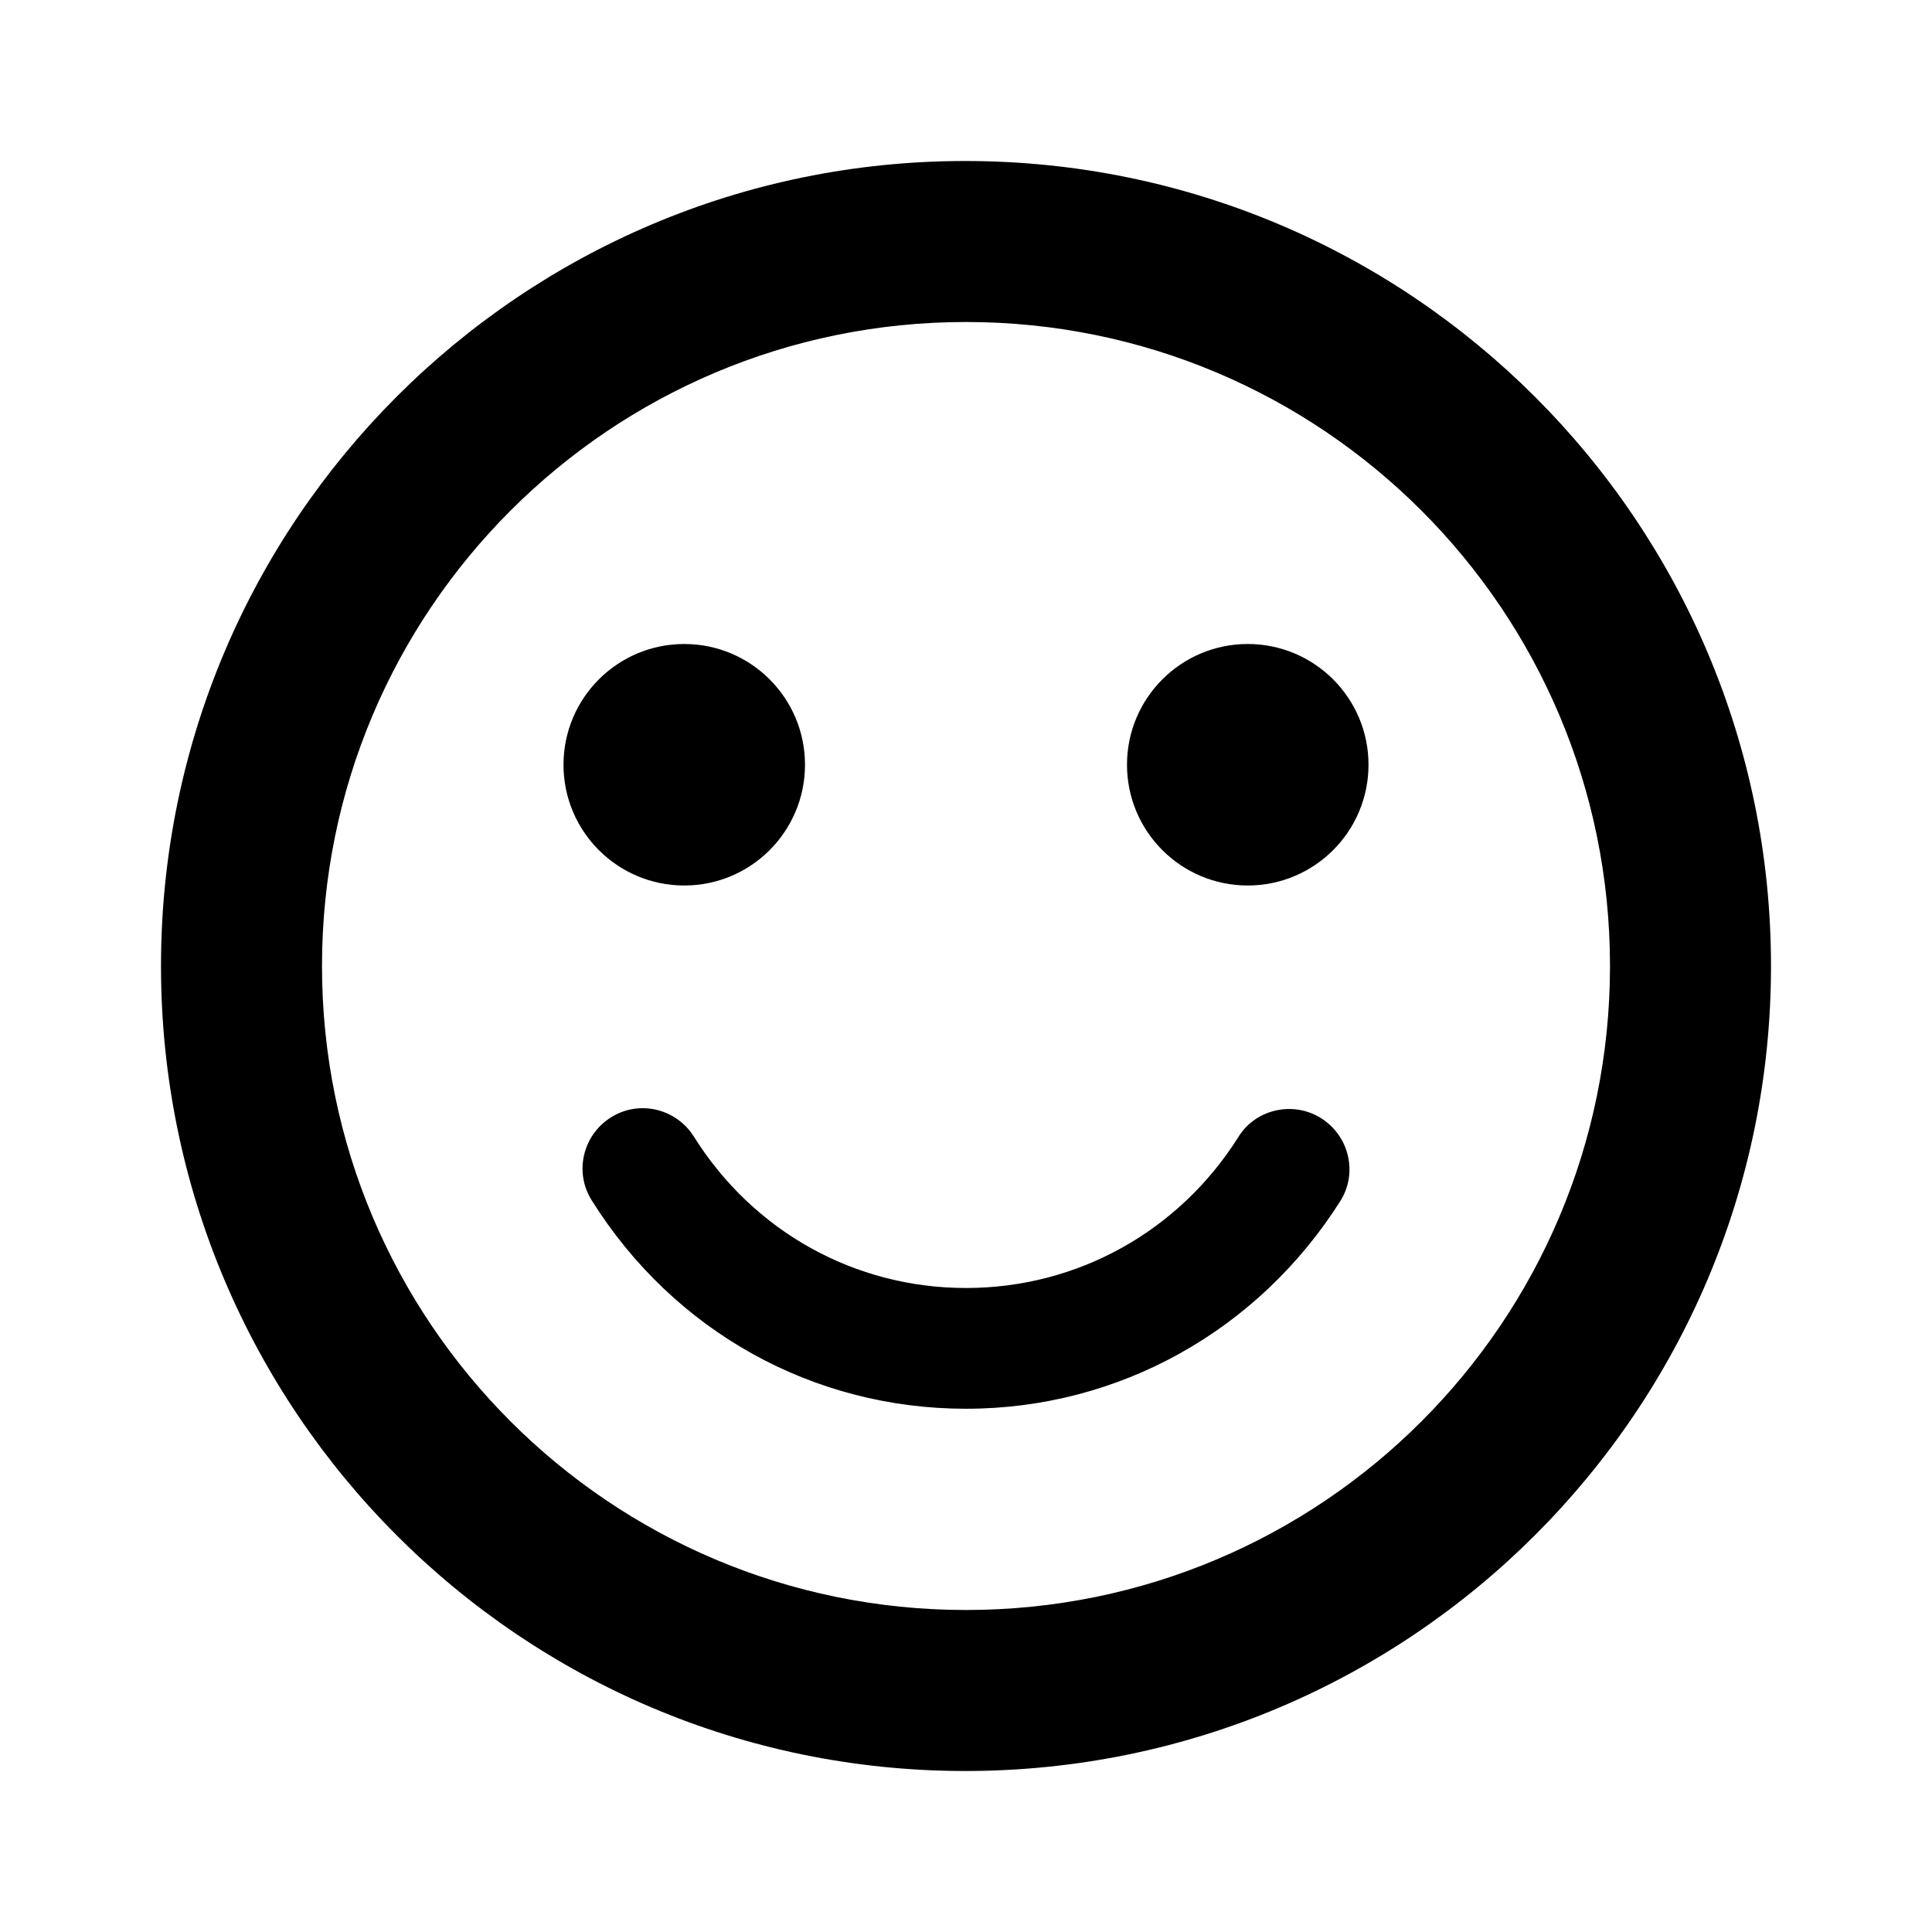
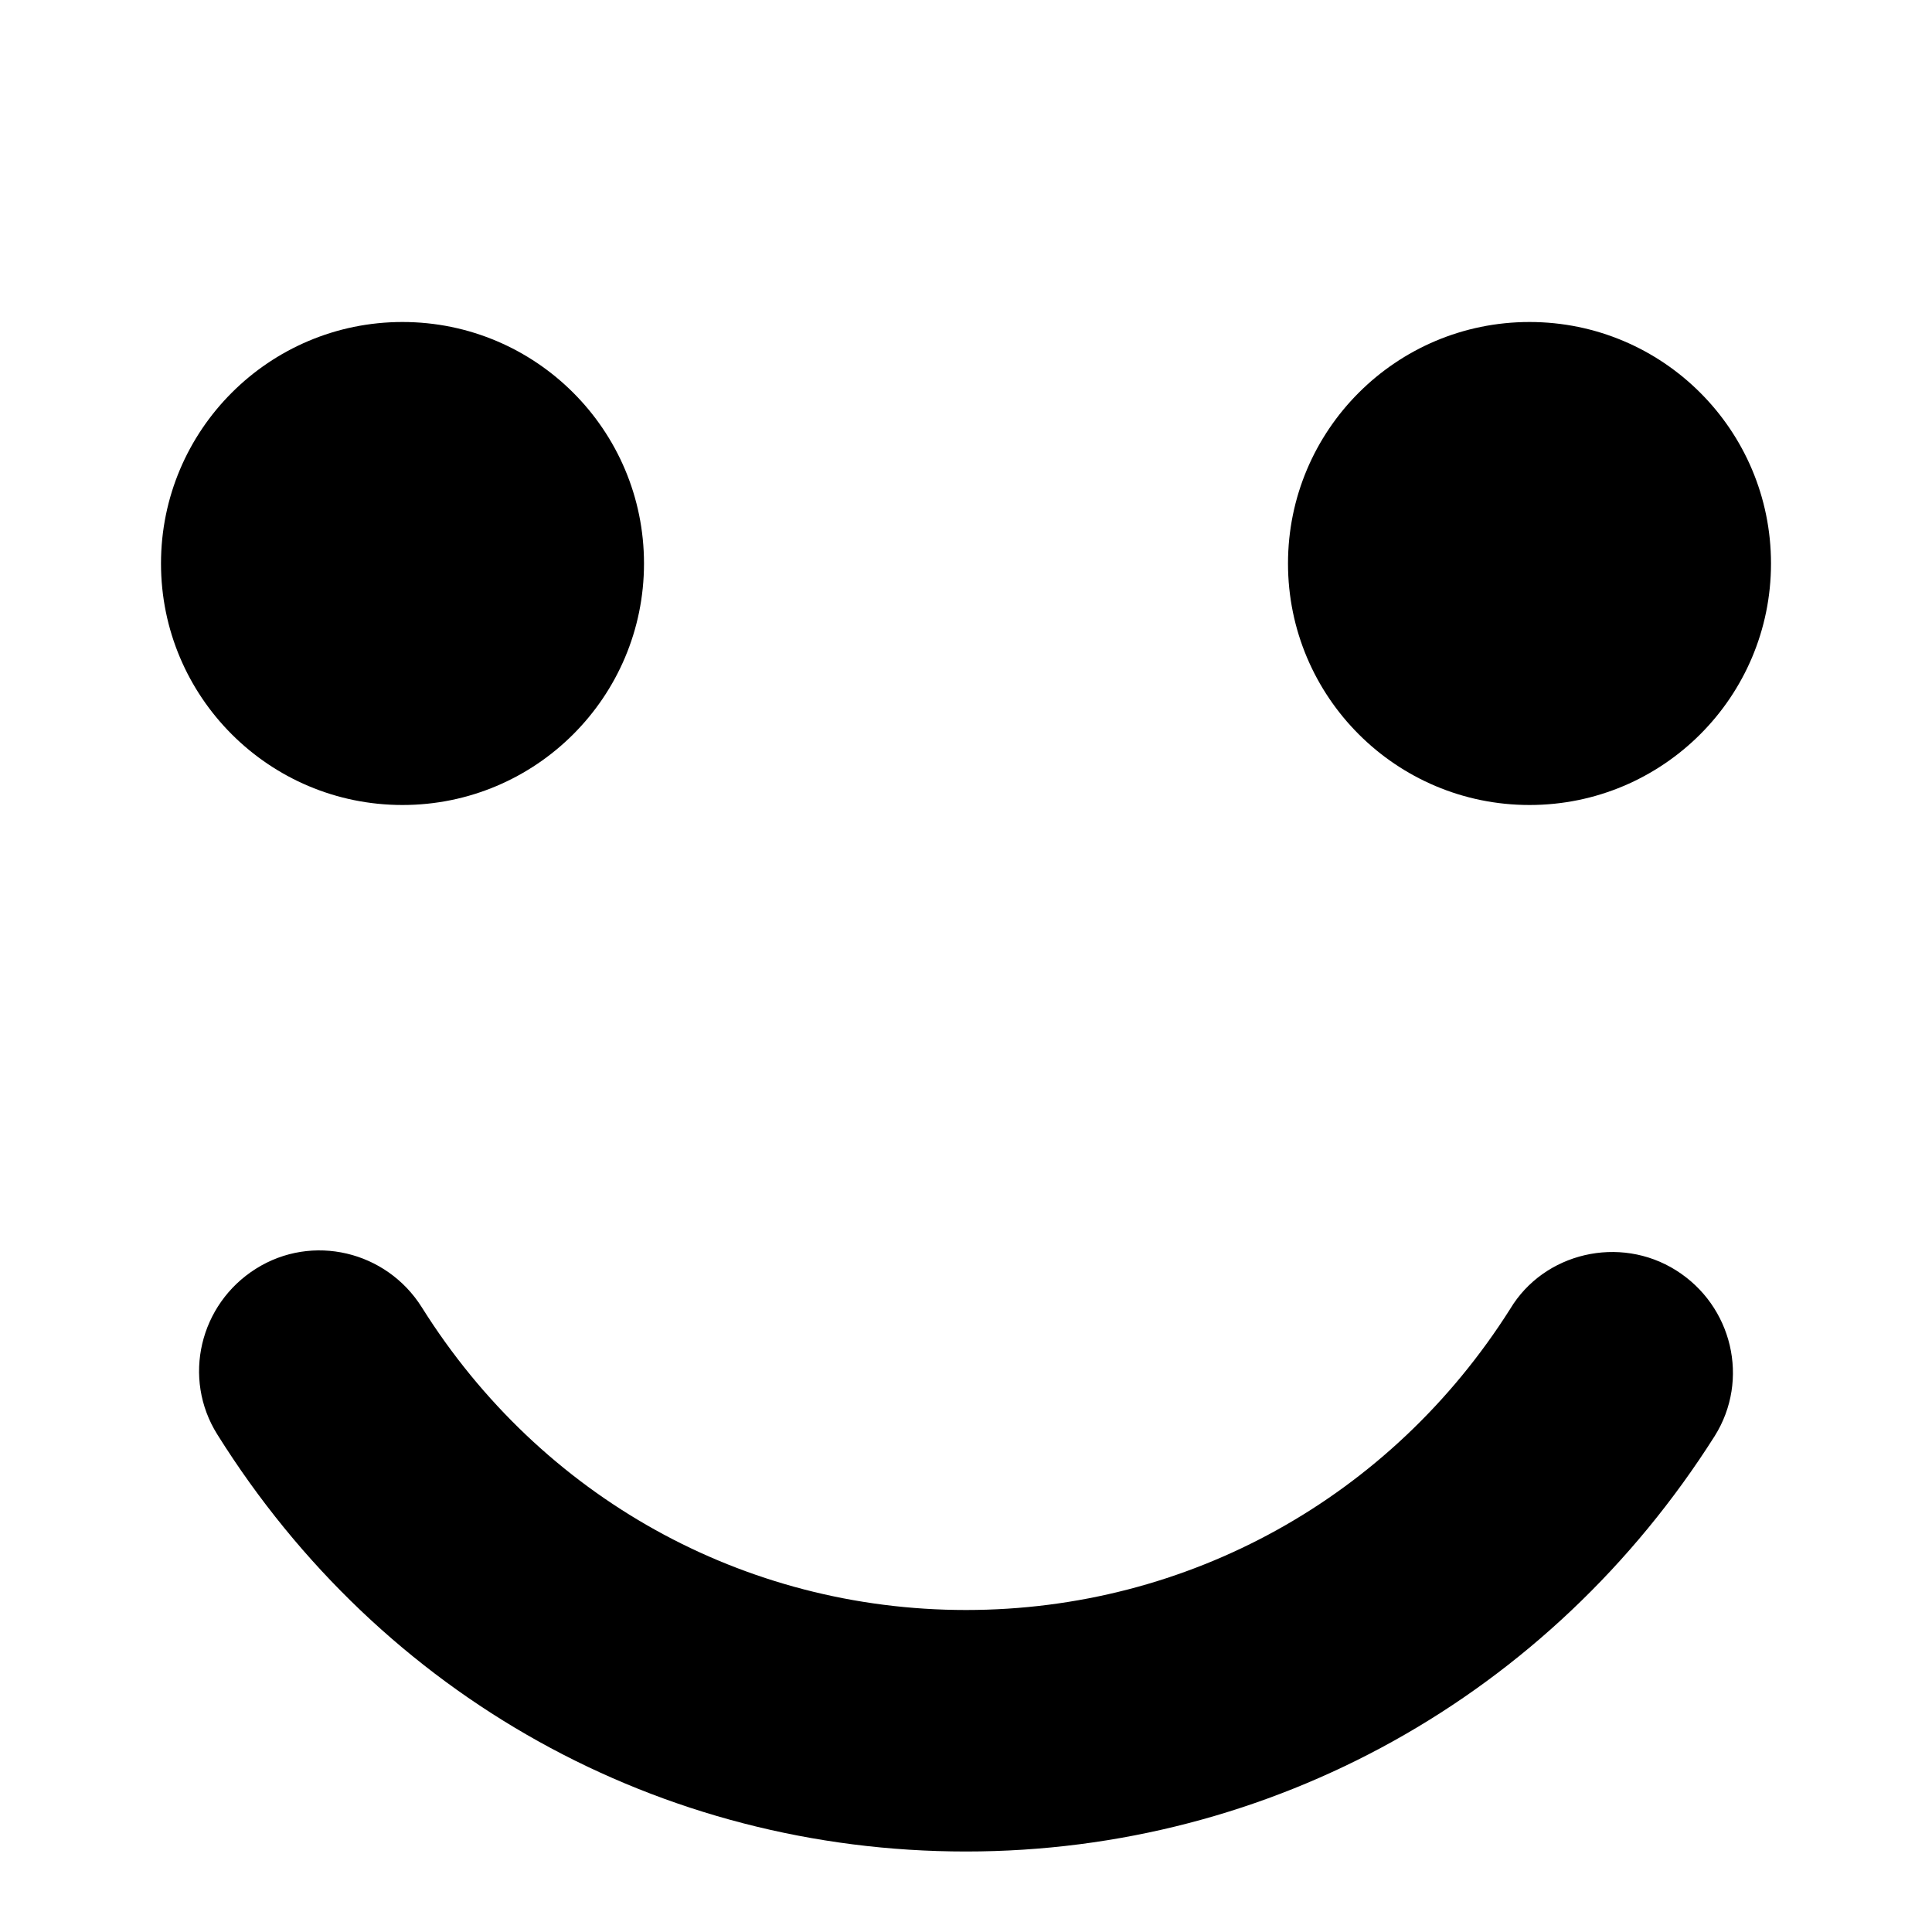
- <svg xmlns="http://www.w3.org/2000/svg" width="24" height="24" viewBox="0 0 24 24">
+ <svg xmlns="http://www.w3.org/2000/svg" width="24" height="24" viewBox="6 6 12 12">
  <path fill="none" d="M0 0h24v24H0V0z" />
  <circle cx="15.5" cy="9.5" r="1.5" />
  <circle cx="8.5" cy="9.5" r="1.5" />
-   <path d="M11.99 2C6.47 2 2 6.48 2 12s4.47 10 9.99 10C17.52 22 22 17.52 22 12S17.52 2 11.99 2zM12 20c-4.42 0-8-3.58-8-8s3.58-8 8-8 8 3.58 8 8-3.58 8-8 8zm4.41-6.11c-.35-.22-.82-.11-1.03.24-.74 1.17-2 1.87-3.38 1.87s-2.64-.7-3.38-1.88c-.22-.35-.68-.46-1.03-.24-.35.22-.46.68-.24 1.03C8.37 16.54 10.1 17.5 12 17.5s3.63-.97 4.65-2.58c.22-.35.11-.81-.24-1.03z" />
+   <path d="M12 20m4.41-6.11c-.35-.22-.82-.11-1.03.24-.74 1.17-2 1.87-3.38 1.87s-2.64-.7-3.38-1.88c-.22-.35-.68-.46-1.03-.24-.35.22-.46.68-.24 1.03C8.37 16.54 10.1 17.5 12 17.5s3.63-.97 4.65-2.58c.22-.35.11-.81-.24-1.03z" />
</svg>
